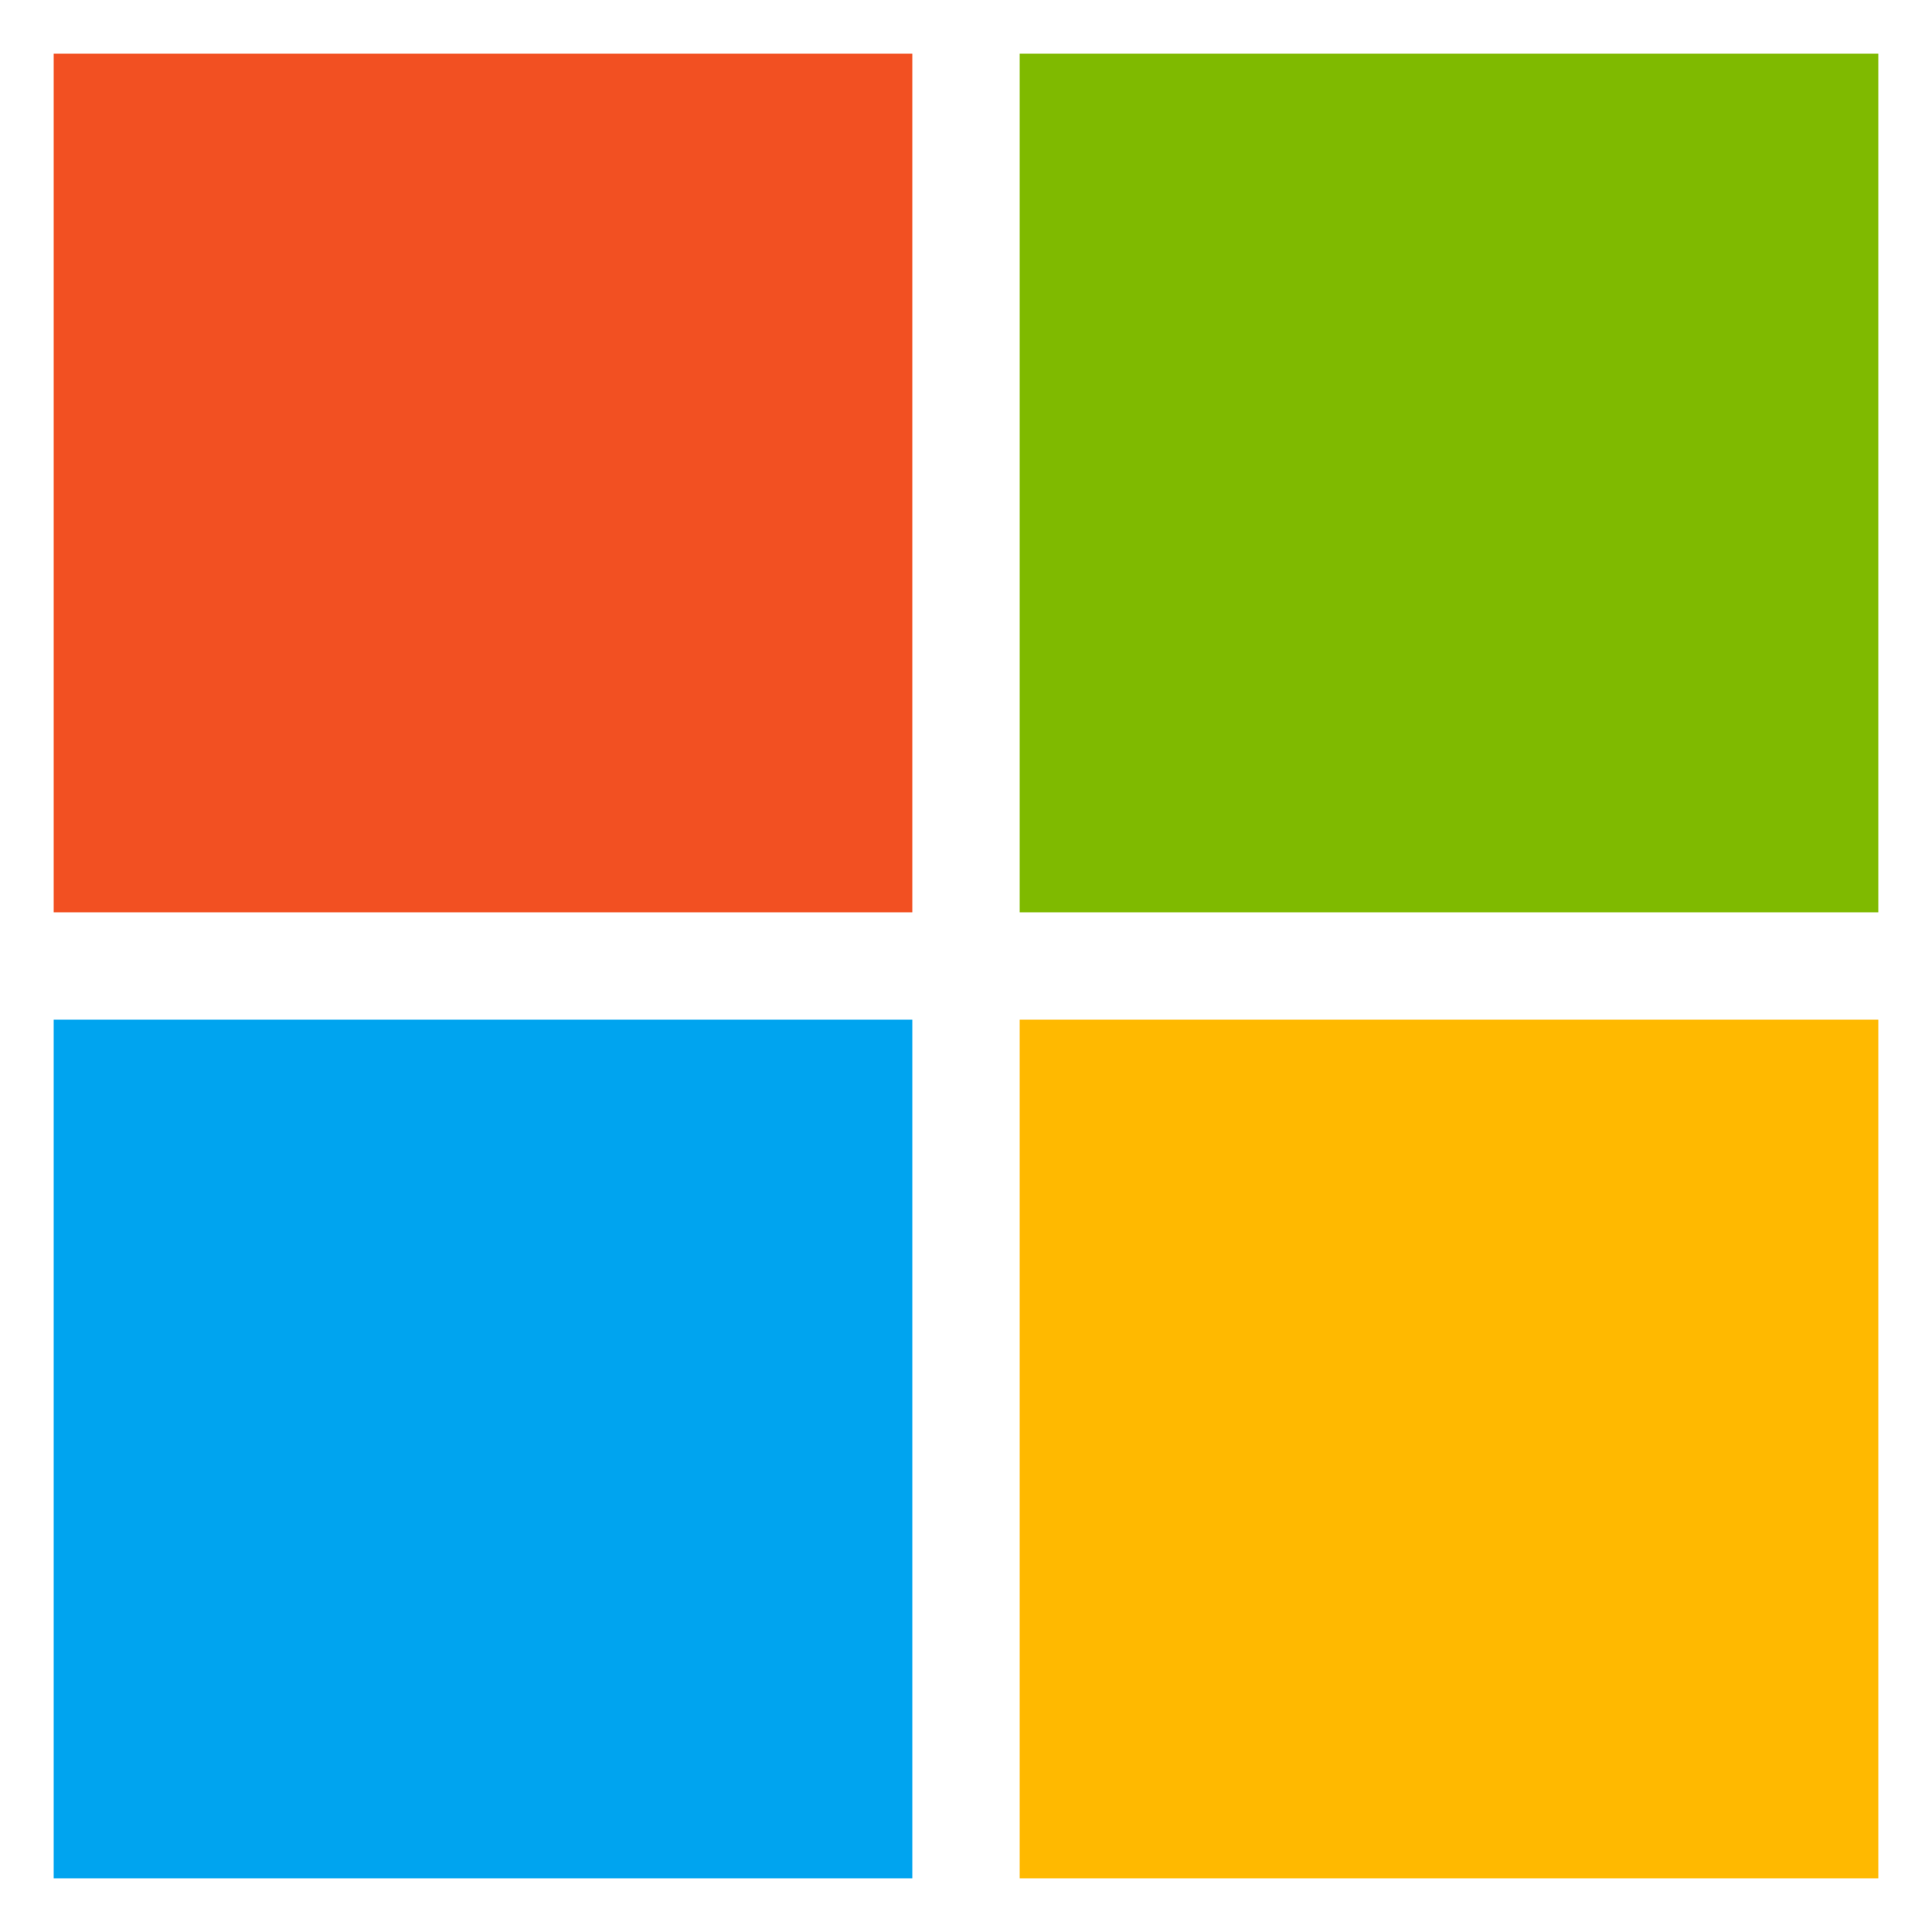
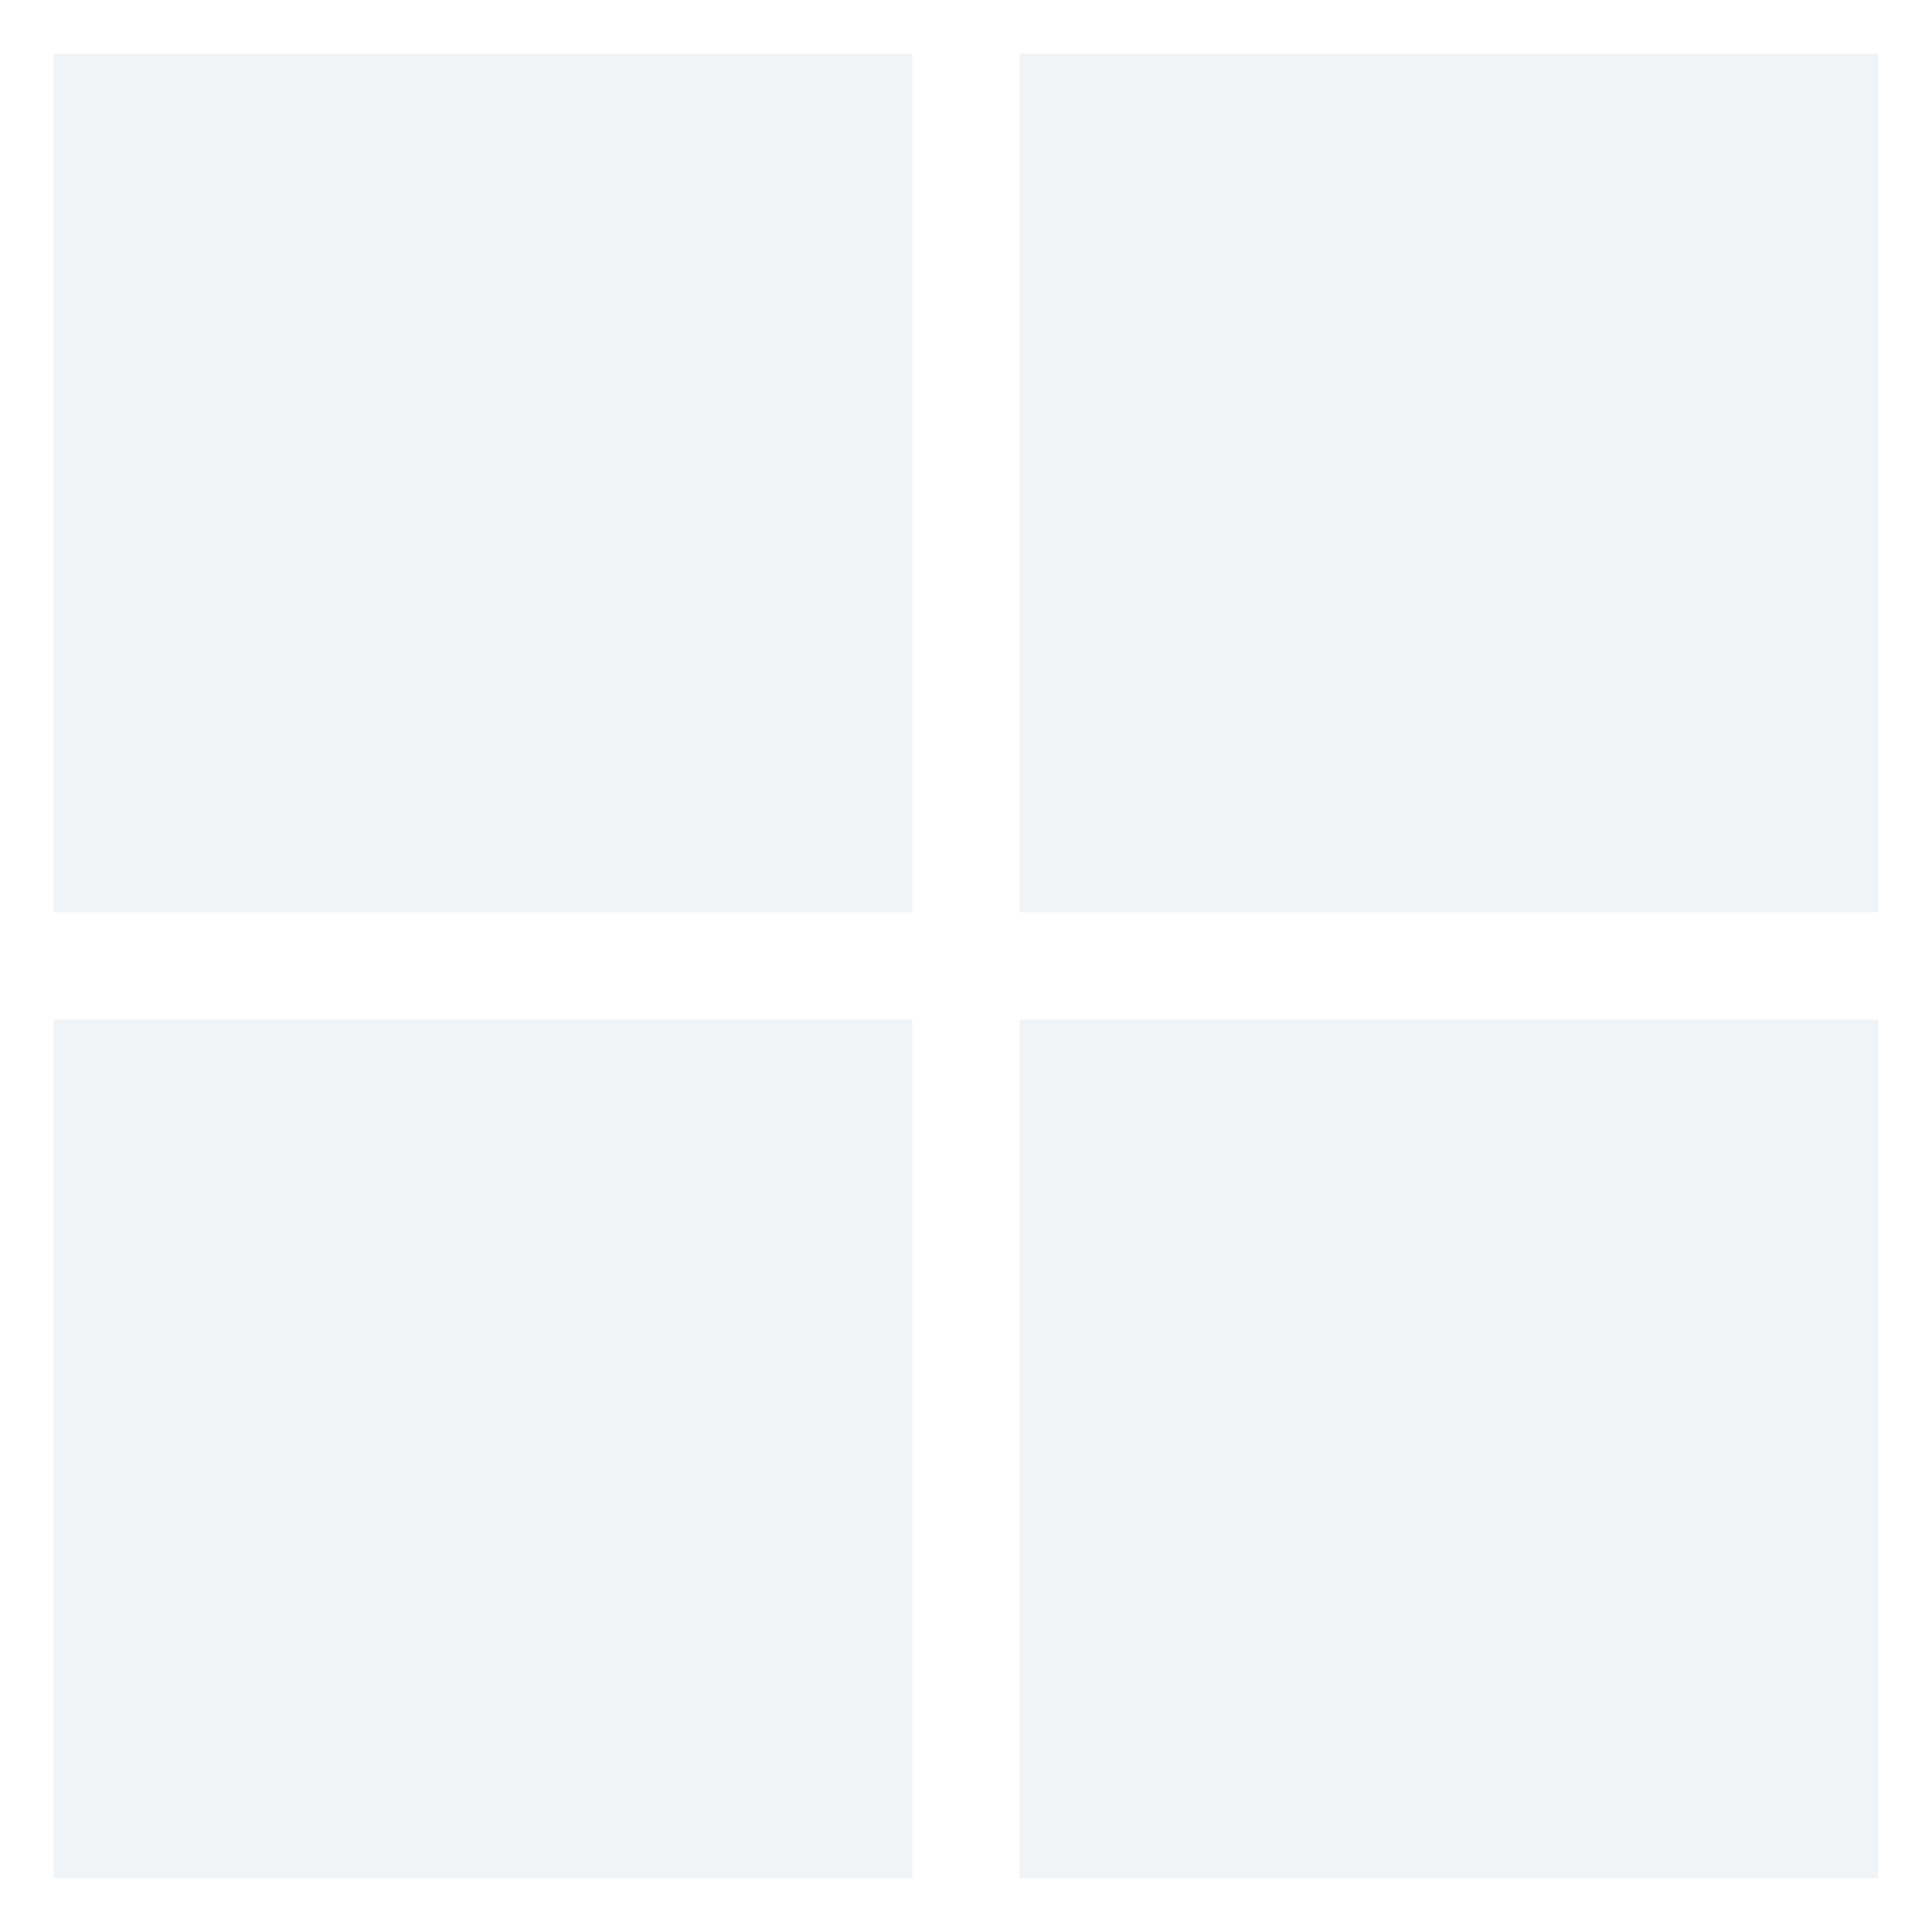
<svg xmlns="http://www.w3.org/2000/svg" viewBox="0 0 18 18" role="img" aria-label="Microsoft">
-   <rect x="0.5" y="0.5" width="8" height="8" fill="#F25022" />
-   <rect x="9.5" y="0.5" width="8" height="8" fill="#7FBA00" />
-   <rect x="0.5" y="9.5" width="8" height="8" fill="#00A4EF" />
-   <rect x="9.5" y="9.5" width="8" height="8" fill="#FFB900" />
+   <rect x="0.5" y="0.5" width="8" height="8" fill="#f1f4f7" />
+   <rect x="9.5" y="0.5" width="8" height="8" fill="#f1f4f7" />
+   <rect x="0.5" y="9.5" width="8" height="8" fill="#f1f4f7" />
+   <rect x="9.5" y="9.5" width="8" height="8" fill="#f1f4f7" />
</svg>
